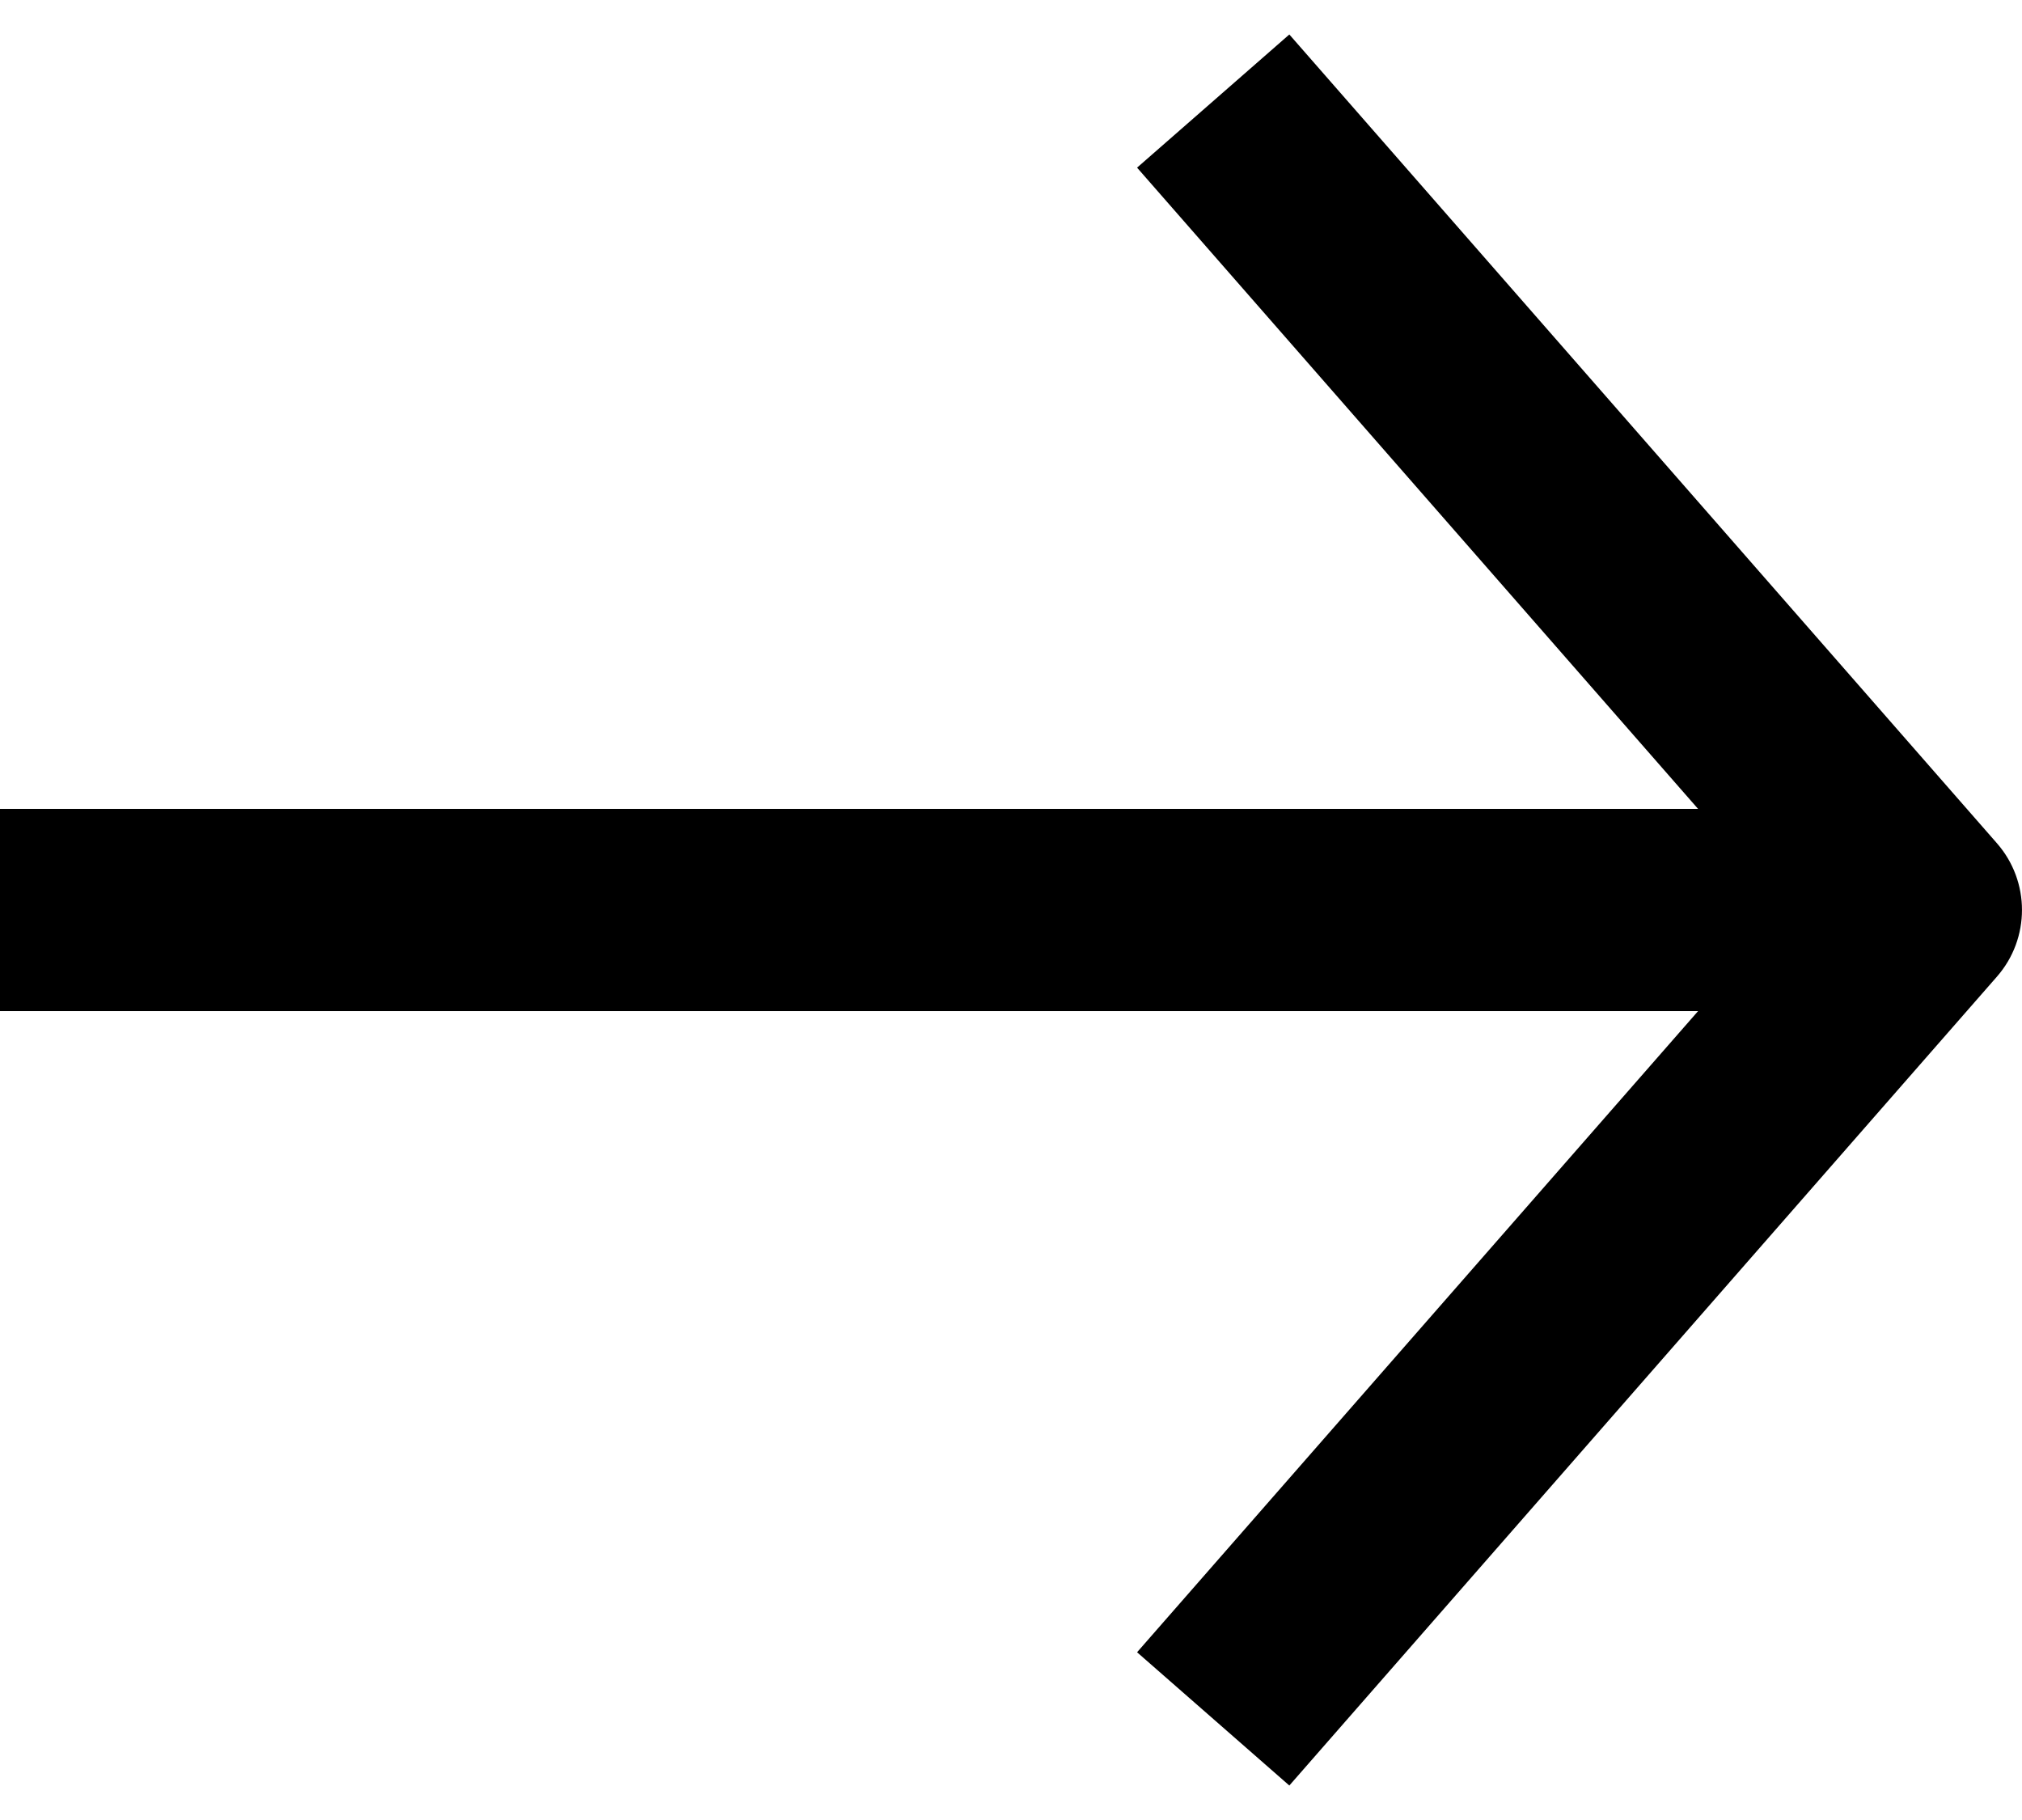
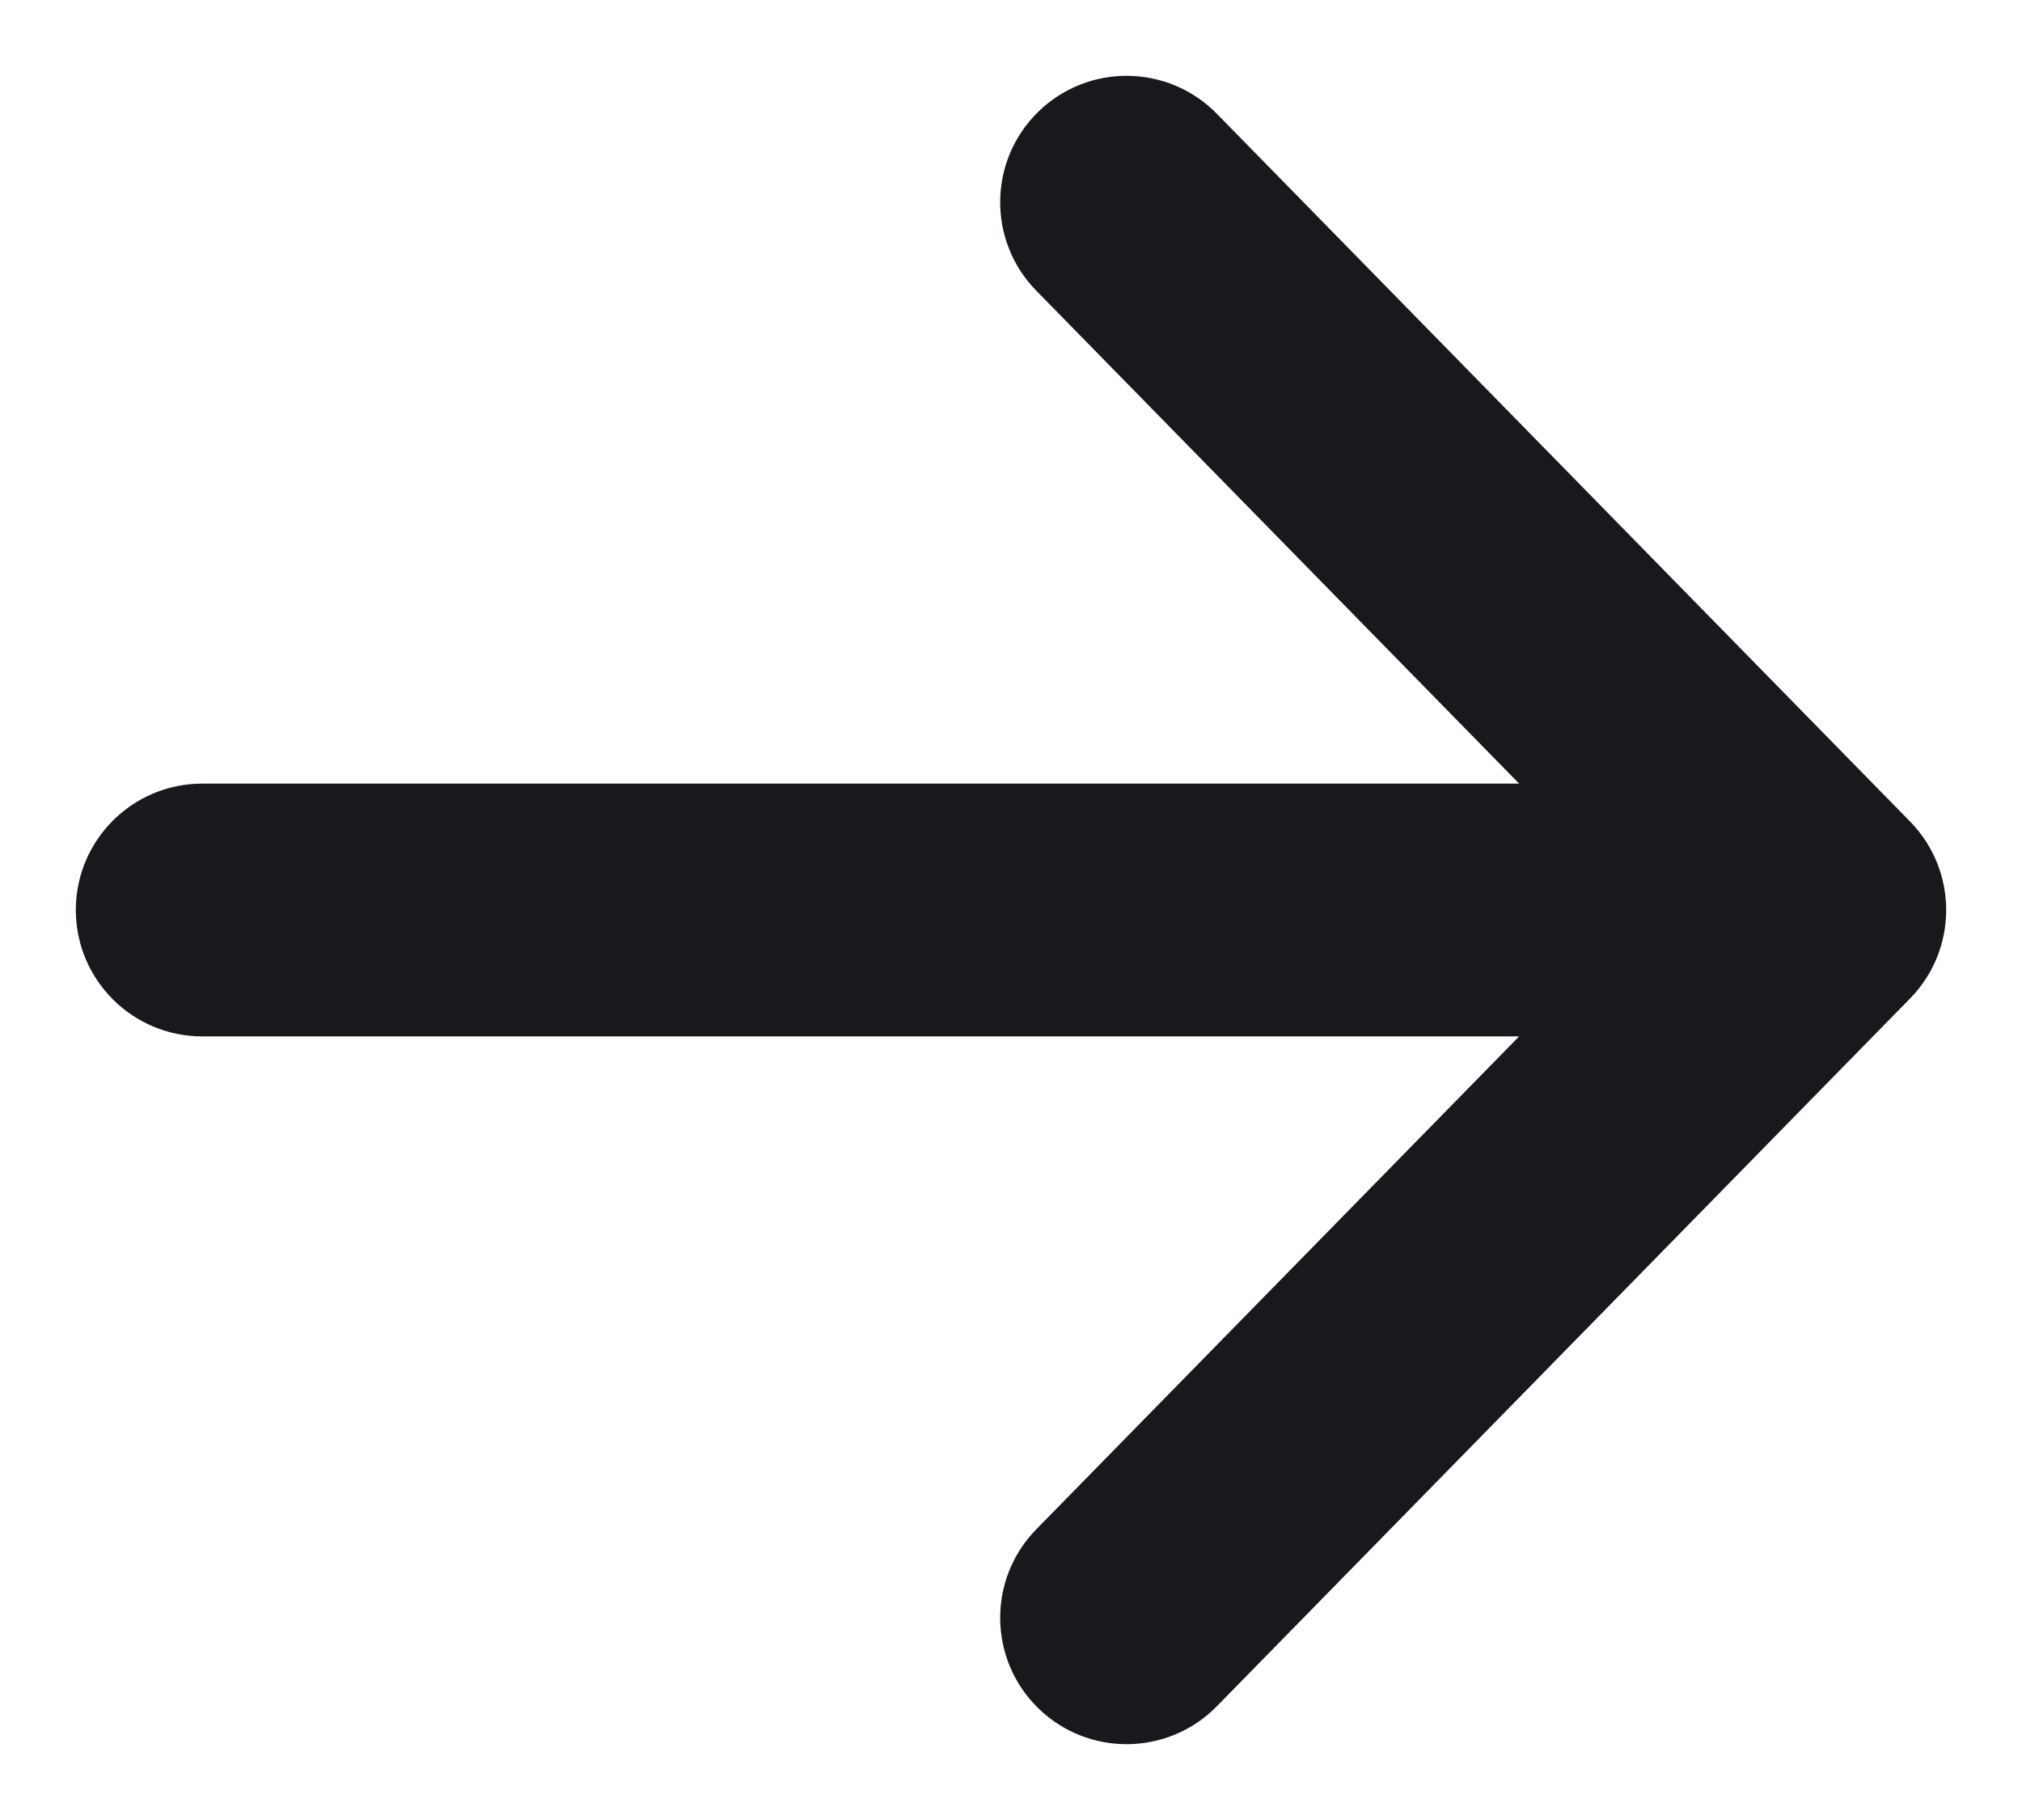
<svg xmlns="http://www.w3.org/2000/svg" width="20" height="18" viewBox="0 0 20 18" fill="none">
-   <path d="M16.796 10L11.247 16.341L12.753 17.659L19.753 9.658C20.082 9.281 20.082 8.718 19.753 8.341L12.753 0.341L11.247 1.658L16.796 8L0 8L1.74846e-07 10L16.796 10Z" fill="black" />
+   <path fill-rule="evenodd" clip-rule="evenodd" d="M18.893 8.125C19.369 8.611 19.369 9.389 18.893 9.875L12.036 16.875C11.553 17.368 10.761 17.376 10.268 16.893C9.775 16.41 9.767 15.618 10.25 15.125L15.026 10.25L2 10.25C1.31 10.25 0.75 9.69 0.75 9C0.75 8.31 1.31 7.75 2 7.75L15.026 7.75L10.25 2.875C9.767 2.382 9.775 1.59 10.268 1.107C10.761 0.624 11.553 0.632 12.036 1.125L18.893 8.125Z" fill="#17191C" />
</svg>
